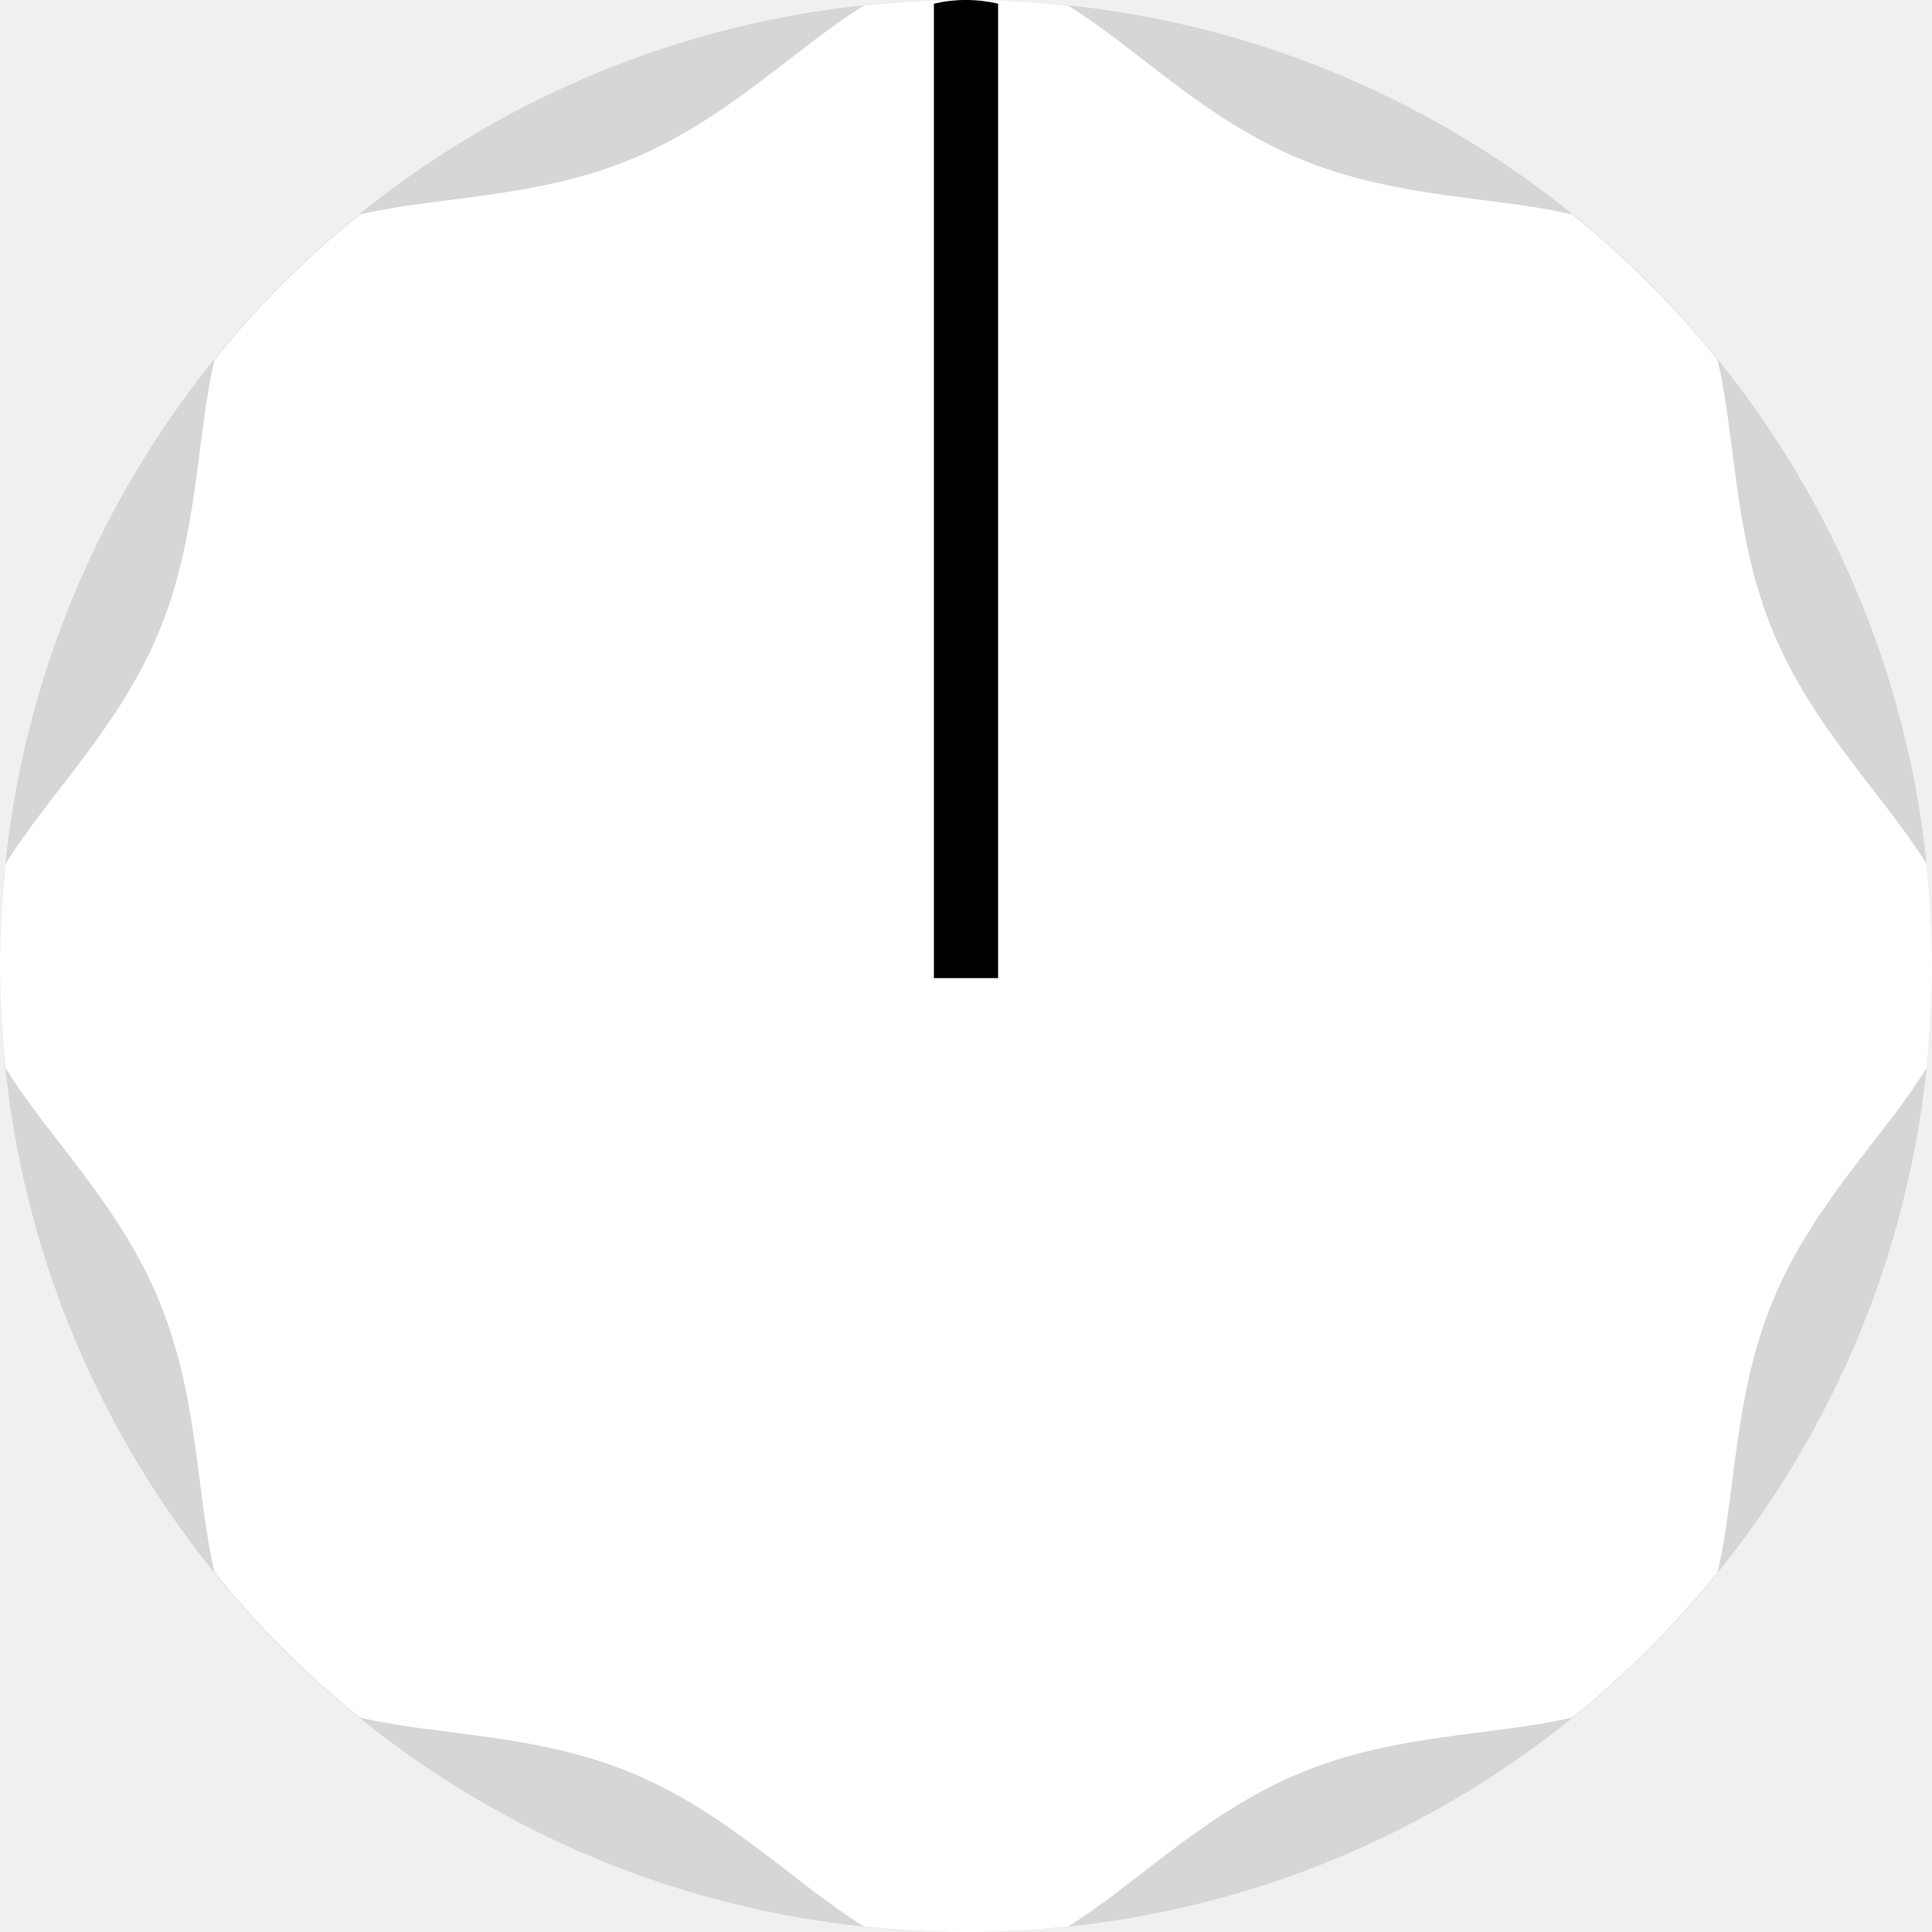
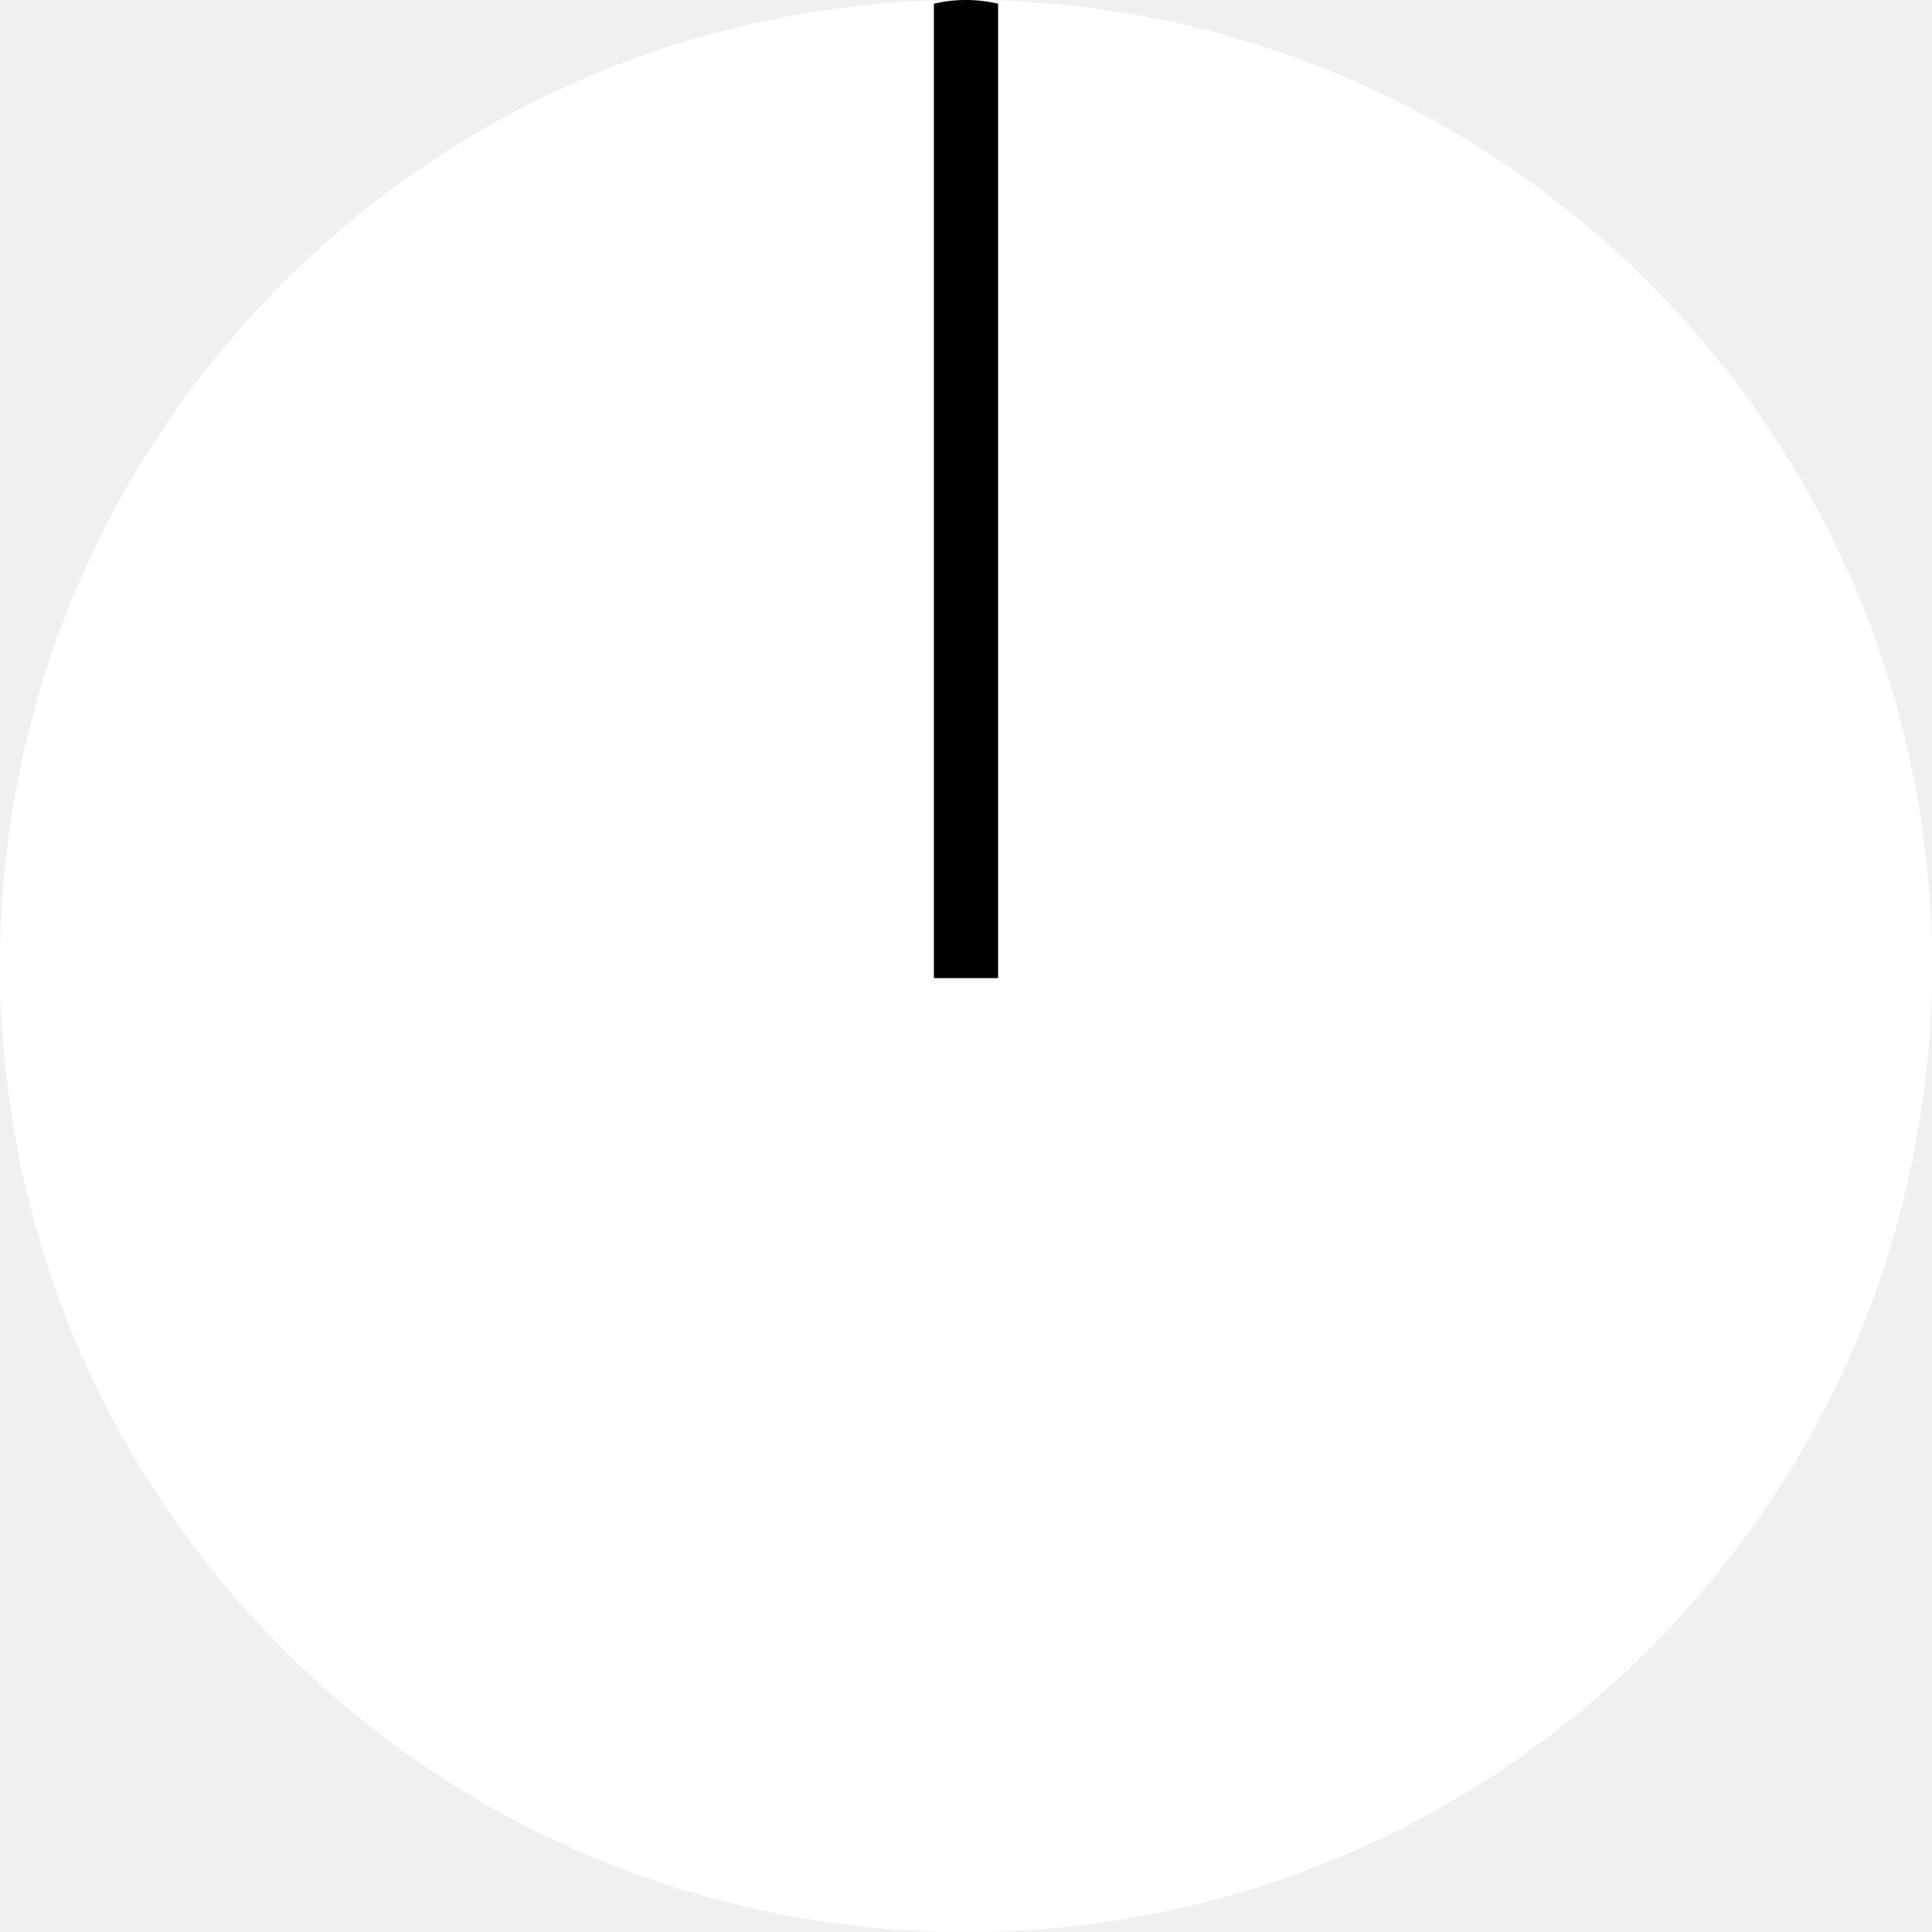
<svg xmlns="http://www.w3.org/2000/svg" width="9.525mm" height="9.525mm" viewBox="0 0 9.525 9.525" version="1.1" id="svg16908">
  <defs id="defs16902">
    <clipPath clipPathUnits="userSpaceOnUse" id="clipPath6367">
      <path d="M 0,3193 H 2089 V 0 H 0 Z" id="path6365" />
    </clipPath>
  </defs>
-   <g id="layer1" transform="translate(-231.6142,-123.0511)">
-     <g id="g2004" transform="matrix(0.2645804,0,0,-0.2645804,-126.5993,753.89)" style="stroke-width:1.333">
-       <g transform="translate(1389.893,2366.3)" id="g6455" style="stroke-width:1.333">
-         <path id="path6457" style="fill:#d6d6d6;fill-opacity:1;fill-rule:nonzero;stroke:none;stroke-width:1.333" d="m 0,0 c 0,-9.941 -8.059,-18 -18,-18 -9.941,0 -18,8.059 -18,18 0,9.941 8.059,18 18,18 C -8.059,18 0,9.941 0,0" />
+   <g id="layer1" transform="translate(-231.6142,-123.0511)" style="display:inline">
+     <g id="g2004" transform="matrix(0.2645804,0,0,-0.2645804,-126.5993,753.89)" style="display:inline;stroke-width:1.333">
+       <g transform="translate(1389.893,2366.3)" id="g6455" style="display:inline;stroke-width:1.333">
+         <path id="path6457" style="display:inline;fill:#ffffff;fill-opacity:1;fill-rule:nonzero;stroke:none;stroke-width:1.333" d="m 0,0 c 0,-9.941 -8.059,-18 -18,-18 -9.941,0 -18,8.059 -18,18 0,9.941 8.059,18 18,18 C -8.059,18 0,9.941 0,0" />
      </g>
-       <g transform="translate(1389.791,2368.202)" id="g6459" style="stroke-width:1.333">
+       <g transform="translate(1389.791,2368.202)" id="g6459" style="display:inline;stroke-width:1.333">
        <path id="path6461" style="fill:#ffffff;fill-opacity:1;fill-rule:evenodd;stroke:none;stroke-width:1.333" d="m 0,0 c -0.79,1.279 -2.12,2.537 -2.86,4.327 -0.74,1.784 -0.691,3.609 -1.033,5.067 -0.805,0.997 -1.711,1.902 -2.709,2.708 -1.459,0.341 -3.282,0.293 -5.068,1.033 -1.79,0.742 -3.048,2.069 -4.325,2.86 -0.625,0.066 -1.26,0.104 -1.902,0.104 -0.644,0 -1.279,-0.038 -1.903,-0.104 -1.279,-0.791 -2.537,-2.118 -4.327,-2.86 -1.784,-0.74 -3.607,-0.692 -5.067,-1.033 -0.997,-0.806 -1.904,-1.711 -2.708,-2.708 -0.342,-1.458 -0.294,-3.283 -1.035,-5.067 -0.74,-1.79 -2.069,-3.048 -2.858,-4.327 -0.066,-0.625 -0.103,-1.26 -0.103,-1.902 0,-0.643 0.037,-1.278 0.103,-1.905 0.789,-1.277 2.118,-2.535 2.858,-4.325 0.741,-1.784 0.693,-3.609 1.035,-5.066 0.804,-0.998 1.711,-1.904 2.708,-2.709 1.46,-0.342 3.283,-0.293 5.067,-1.032 1.79,-0.743 3.048,-2.071 4.327,-2.861 0.624,-0.065 1.259,-0.103 1.903,-0.103 0.642,0 1.277,0.038 1.902,0.103 1.277,0.79 2.535,2.118 4.325,2.861 1.786,0.739 3.609,0.69 5.068,1.032 0.998,0.805 1.904,1.711 2.709,2.709 0.342,1.457 0.293,3.282 1.033,5.066 0.74,1.79 2.07,3.048 2.86,4.325 0.065,0.627 0.102,1.262 0.102,1.905 C 0.102,-1.26 0.065,-0.625 0,0" />
      </g>
      <g transform="translate(1372.491,2384.231)" id="g6463" style="stroke-width:1.333">
        <path id="path6465" style="fill:#000000;fill-opacity:1;fill-rule:evenodd;stroke:none;stroke-width:1.333" d="M 0,0 C -0.195,0.045 -0.393,0.069 -0.598,0.069 -0.804,0.069 -1.002,0.045 -1.196,0 V -18.157 H 0 Z" />
      </g>
    </g>
  </g>
</svg>
